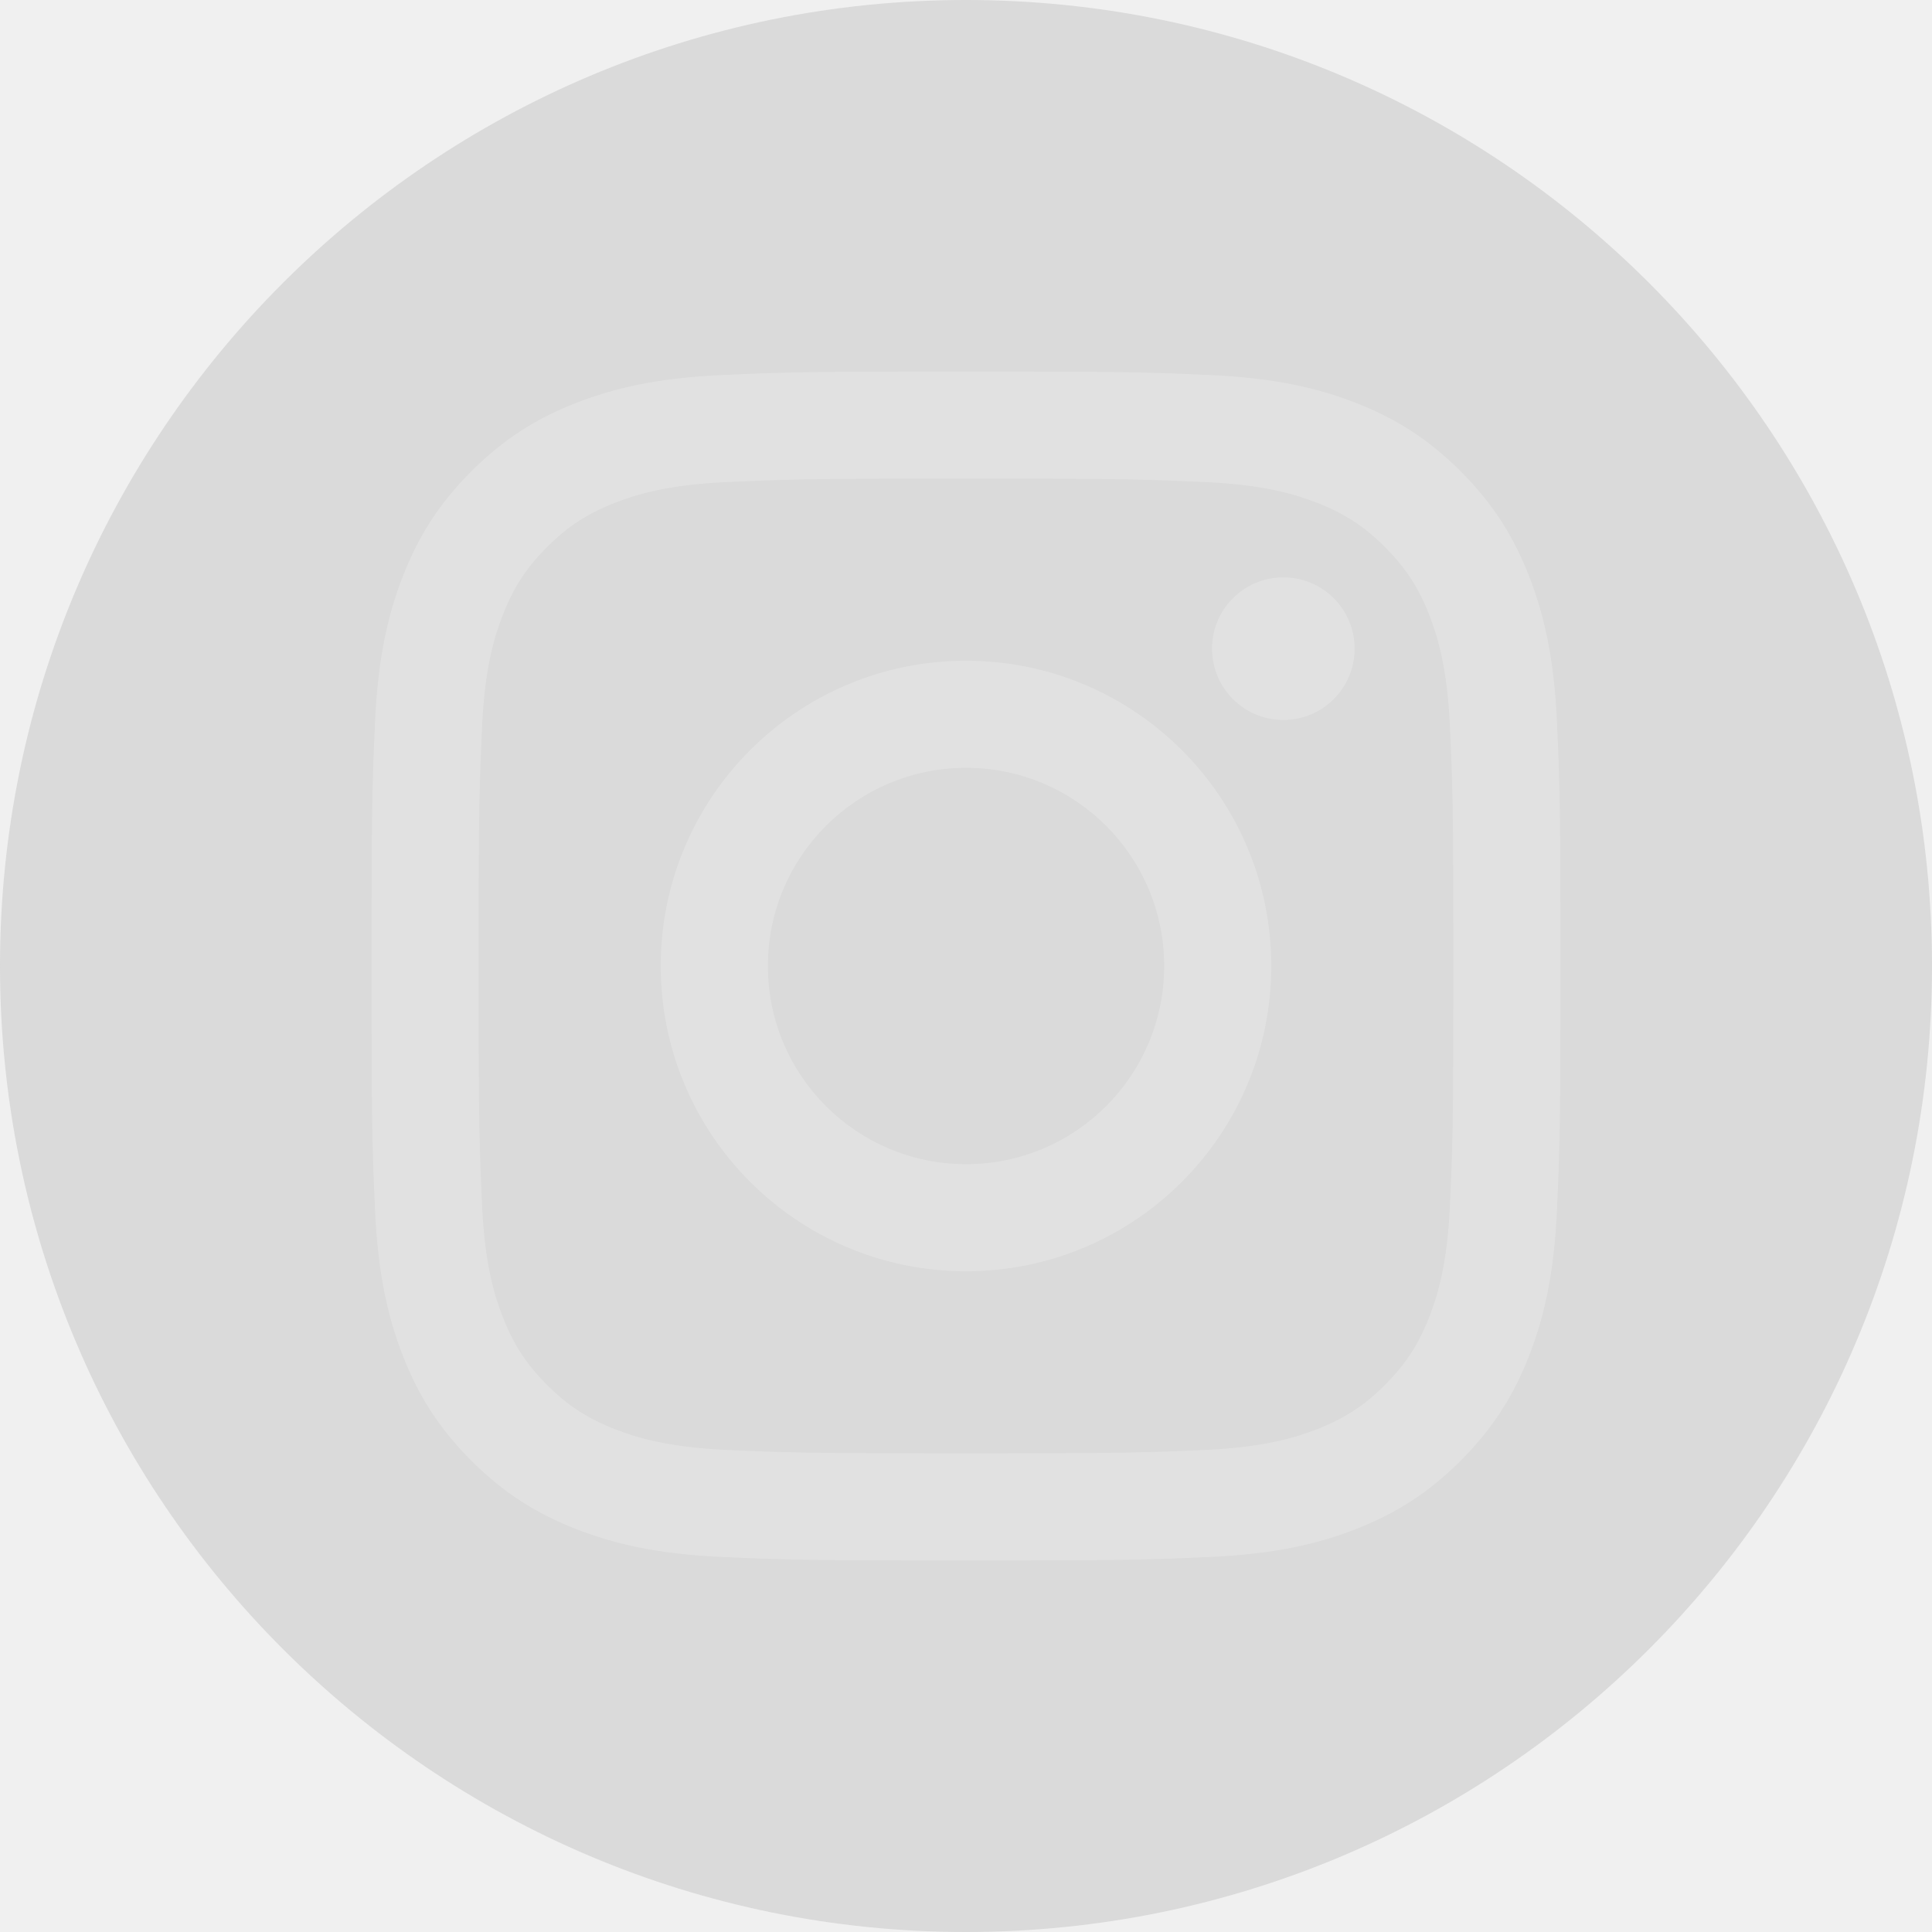
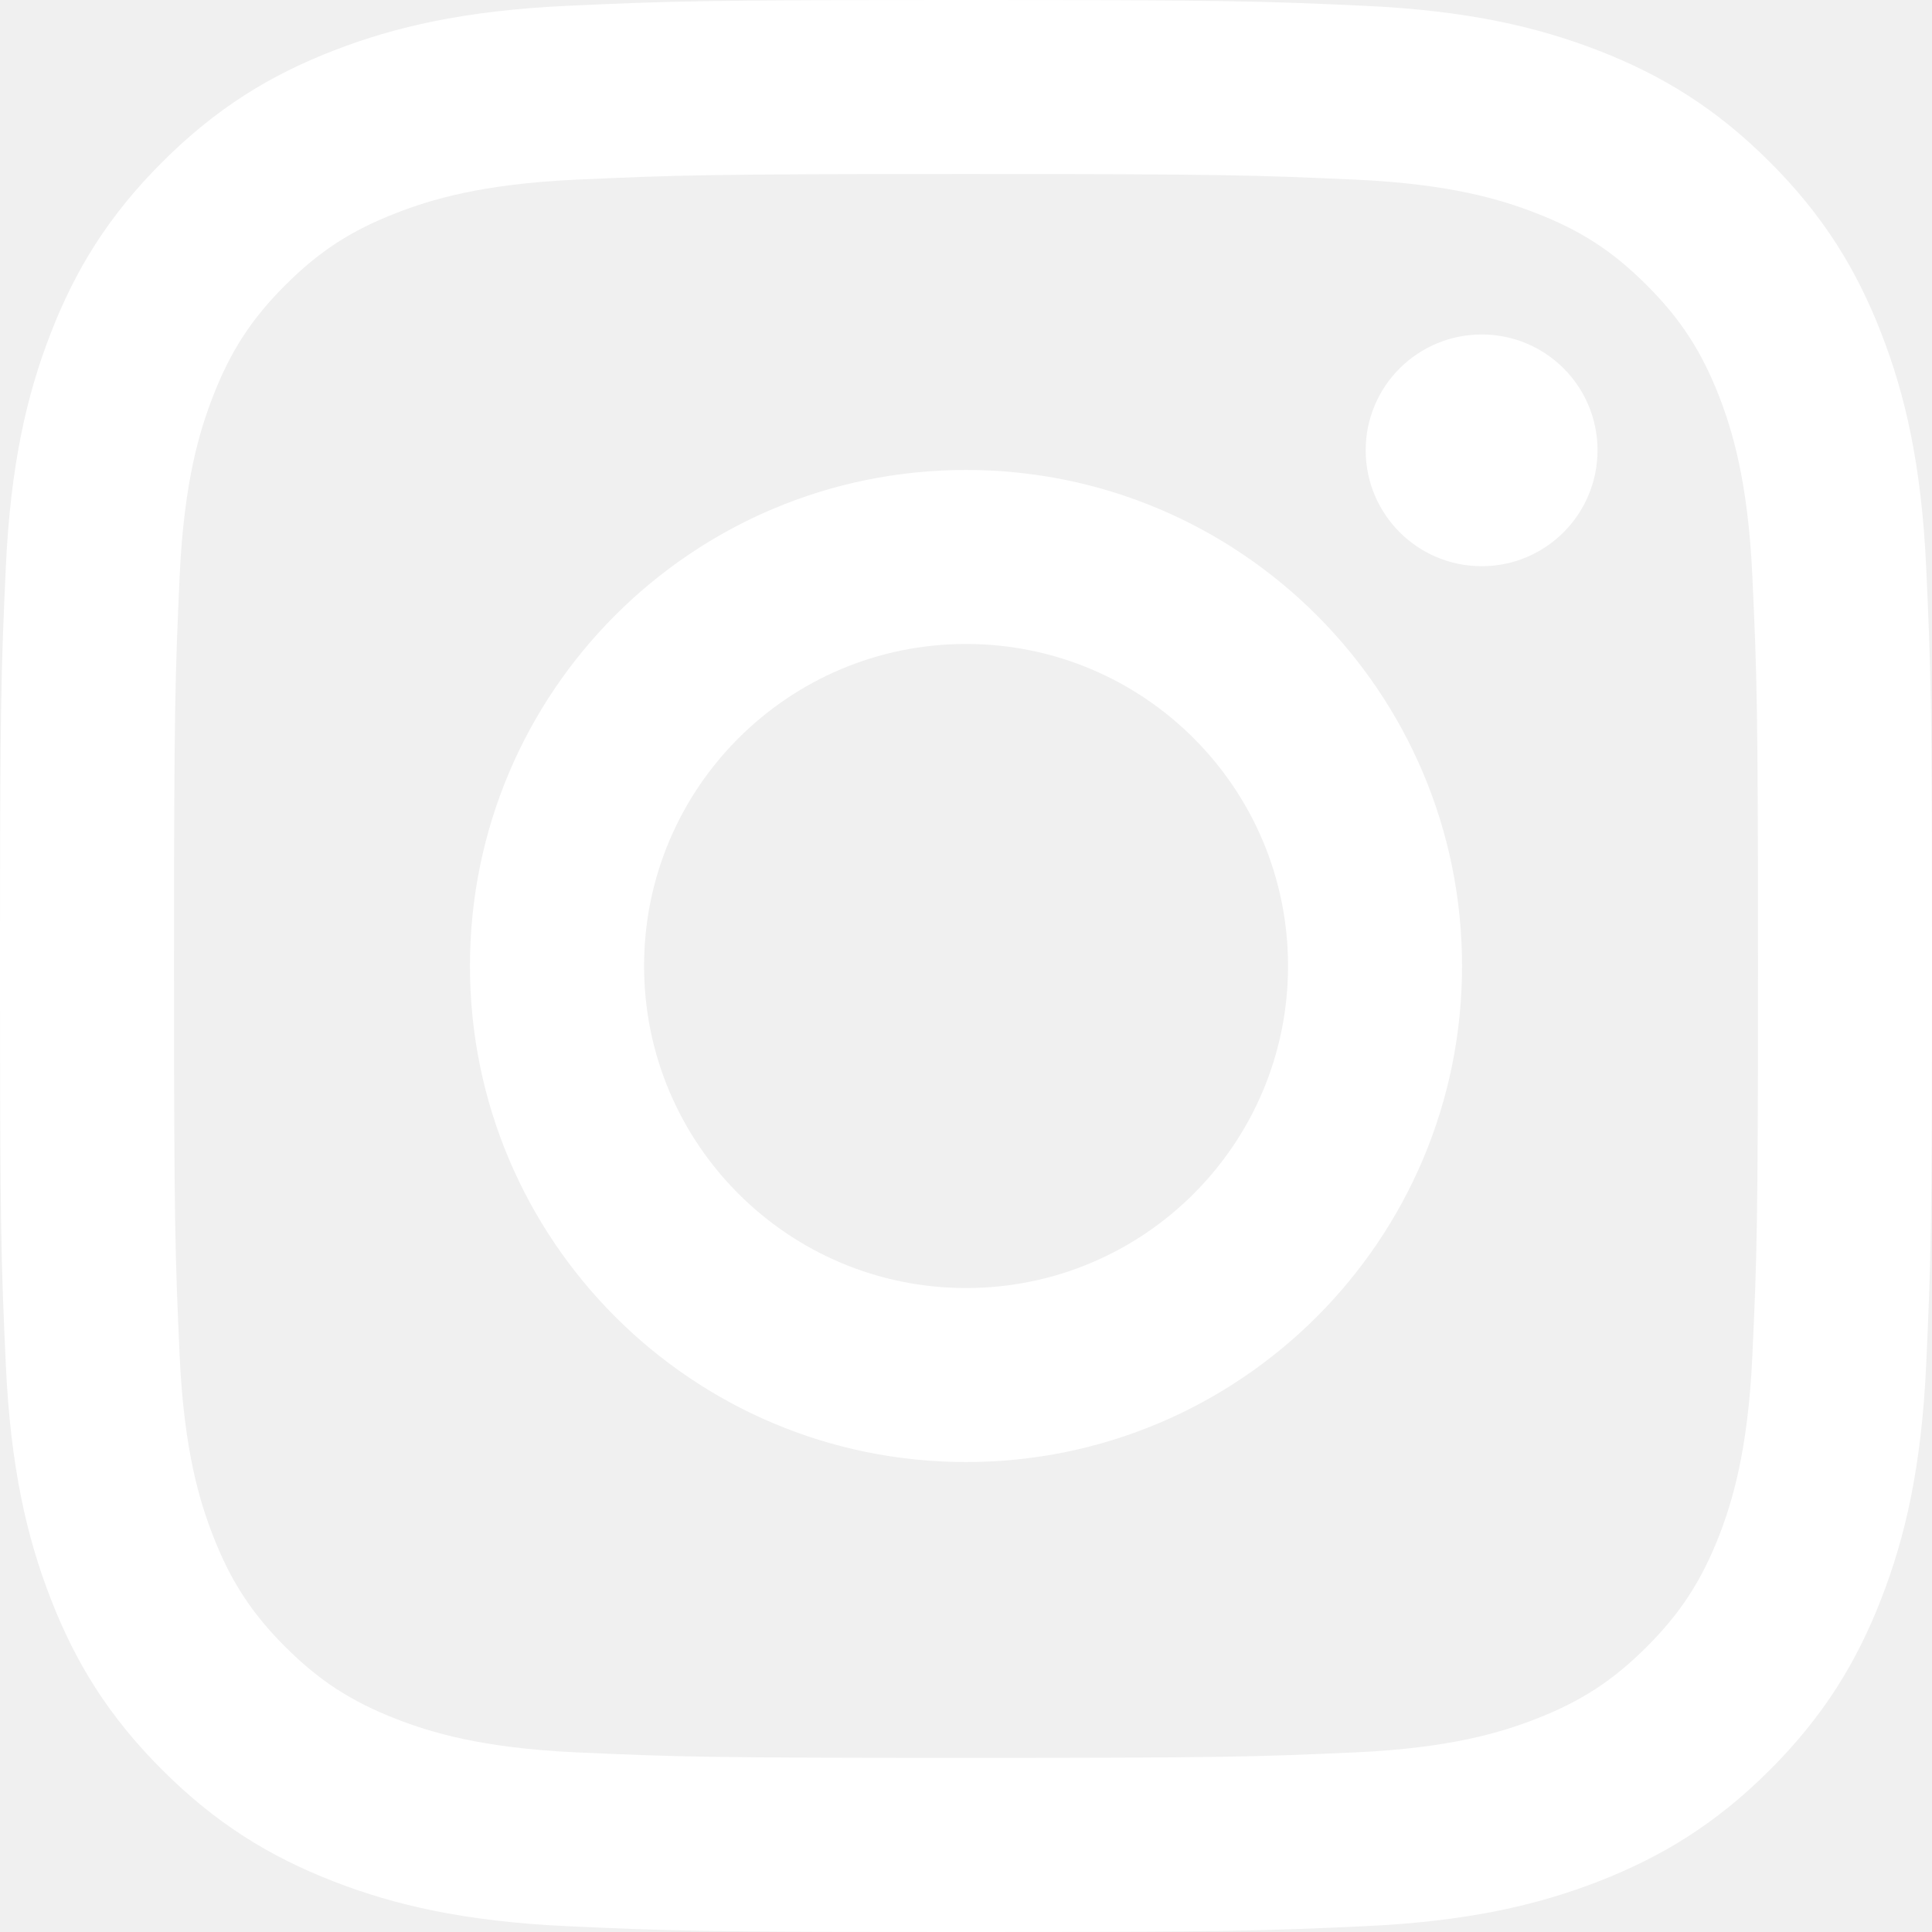
- <svg xmlns="http://www.w3.org/2000/svg" width="26" height="26" viewBox="0 0 26 26" fill="none">
-   <path fill-rule="evenodd" clip-rule="evenodd" d="M9.702 5.048C8.85 5.087 8.269 5.222 7.76 5.42C7.234 5.624 6.788 5.898 6.343 6.343C5.898 6.787 5.624 7.234 5.42 7.76C5.222 8.269 5.087 8.85 5.048 9.702C5.009 10.555 5 10.827 5 13C5 15.173 5.009 15.445 5.048 16.298C5.087 17.15 5.222 17.731 5.42 18.24C5.624 18.766 5.898 19.212 6.343 19.657C6.788 20.102 7.234 20.375 7.76 20.58C8.269 20.778 8.85 20.913 9.702 20.952C10.555 20.991 10.827 21 13 21C15.173 21 15.445 20.991 16.299 20.952C17.15 20.913 17.732 20.778 18.241 20.58C18.766 20.375 19.213 20.102 19.657 19.657C20.102 19.212 20.375 18.766 20.58 18.24C20.778 17.731 20.913 17.15 20.952 16.298C20.991 15.445 21 15.173 21 13C21 10.827 20.991 10.555 20.952 9.702C20.913 8.85 20.778 8.269 20.58 7.76C20.375 7.234 20.102 6.787 19.657 6.343C19.213 5.898 18.766 5.624 18.241 5.42C17.732 5.222 17.15 5.087 16.299 5.048C15.445 5.009 15.173 5 13 5C10.827 5 10.555 5.009 9.702 5.048ZM9.767 19.512C8.987 19.476 8.564 19.346 8.282 19.236C7.909 19.091 7.642 18.918 7.362 18.638C7.082 18.358 6.909 18.091 6.764 17.718C6.654 17.436 6.524 17.013 6.488 16.233C6.45 15.389 6.441 15.136 6.441 13C6.441 10.864 6.45 10.611 6.488 9.767C6.524 8.987 6.654 8.564 6.764 8.282C6.909 7.908 7.082 7.642 7.362 7.362C7.642 7.082 7.909 6.908 8.282 6.764C8.564 6.654 8.987 6.524 9.767 6.488C10.611 6.45 10.864 6.441 13 6.441C15.136 6.441 15.389 6.45 16.233 6.488C17.013 6.524 17.436 6.654 17.718 6.764C18.092 6.908 18.358 7.082 18.638 7.362C18.918 7.642 19.091 7.908 19.237 8.282C19.346 8.564 19.477 8.987 19.512 9.767C19.551 10.611 19.558 10.864 19.558 13C19.558 15.136 19.551 15.389 19.512 16.233C19.477 17.013 19.346 17.436 19.237 17.718C19.091 18.091 18.918 18.358 18.638 18.638C18.358 18.918 18.092 19.091 17.718 19.236C17.436 19.346 17.013 19.476 16.233 19.512C15.389 19.55 15.136 19.558 13 19.558C10.864 19.558 10.611 19.55 9.767 19.512ZM16.311 8.729C16.311 9.259 16.74 9.689 17.271 9.689C17.801 9.689 18.23 9.259 18.23 8.729C18.23 8.199 17.801 7.77 17.271 7.77C16.74 7.77 16.311 8.199 16.311 8.729ZM8.892 13C8.892 15.269 10.731 17.108 13 17.108C15.269 17.108 17.108 15.269 17.108 13C17.108 10.731 15.269 8.892 13 8.892C10.731 8.892 8.892 10.731 8.892 13ZM10.334 13C10.334 11.527 11.528 10.333 13.001 10.333C14.473 10.333 15.667 11.527 15.667 13C15.667 14.473 14.473 15.667 13.001 15.667C11.528 15.667 10.334 14.473 10.334 13" fill="white" />
-   <circle cx="13" cy="13" r="13" fill="#C4C4C4" fill-opacity="0.5" />
+ <svg xmlns="http://www.w3.org/2000/svg" width="16" height="16" viewBox="0 0 16 16" fill="none">
+   <path fill-rule="evenodd" clip-rule="evenodd" d="M4.702 0.048C3.85 0.087 3.269 0.222 2.76 0.42C2.234 0.624 1.788 0.898 1.343 1.343C0.898 1.787 0.624 2.234 0.42 2.76C0.222 3.269 0.087 3.85 0.048 4.702C0.009 5.555 0 5.827 0 8C0 10.173 0.009 10.445 0.048 11.298C0.087 12.15 0.222 12.731 0.42 13.24C0.624 13.766 0.898 14.213 1.343 14.657C1.788 15.102 2.234 15.375 2.76 15.58C3.269 15.778 3.85 15.913 4.702 15.952C5.555 15.991 5.827 16 8 16C10.173 16 10.445 15.991 11.299 15.952C12.15 15.913 12.732 15.778 13.241 15.58C13.766 15.375 14.213 15.102 14.658 14.657C15.102 14.213 15.376 13.766 15.58 13.24C15.778 12.731 15.913 12.15 15.952 11.298C15.991 10.445 16 10.173 16 8C16 5.827 15.991 5.555 15.952 4.702C15.913 3.85 15.778 3.269 15.58 2.76C15.376 2.234 15.102 1.787 14.658 1.343C14.213 0.898 13.766 0.624 13.241 0.42C12.732 0.222 12.15 0.087 11.299 0.048C10.445 0.009 10.173 0 8 0C5.827 0 5.555 0.009 4.702 0.048ZM4.767 14.512C3.987 14.476 3.564 14.346 3.282 14.236C2.909 14.091 2.642 13.918 2.362 13.638C2.082 13.358 1.909 13.091 1.764 12.718C1.654 12.436 1.524 12.013 1.488 11.233C1.45 10.389 1.441 10.136 1.441 8C1.441 5.864 1.45 5.611 1.488 4.767C1.524 3.987 1.654 3.564 1.764 3.282C1.909 2.908 2.082 2.642 2.362 2.362C2.642 2.082 2.909 1.908 3.282 1.764C3.564 1.654 3.987 1.524 4.767 1.488C5.611 1.45 5.864 1.441 8 1.441C10.136 1.441 10.389 1.45 11.233 1.488C12.013 1.524 12.436 1.654 12.718 1.764C13.092 1.908 13.358 2.082 13.638 2.362C13.918 2.642 14.091 2.908 14.237 3.282C14.346 3.564 14.476 3.987 14.512 4.767C14.551 5.611 14.559 5.864 14.559 8C14.559 10.136 14.551 10.389 14.512 11.233C14.476 12.013 14.346 12.436 14.237 12.718C14.091 13.091 13.918 13.358 13.638 13.638C13.358 13.918 13.092 14.091 12.718 14.236C12.436 14.346 12.013 14.476 11.233 14.512C10.389 14.55 10.136 14.558 8 14.558C5.864 14.558 5.611 14.55 4.767 14.512ZM11.31 3.729C11.31 4.259 11.74 4.689 12.271 4.689C12.801 4.689 13.23 4.259 13.23 3.729C13.23 3.199 12.801 2.77 12.271 2.77C11.74 2.77 11.31 3.199 11.31 3.729ZM3.892 8C3.892 10.269 5.731 12.108 8 12.108C10.269 12.108 12.108 10.269 12.108 8C12.108 5.731 10.269 3.892 8 3.892C5.731 3.892 3.892 5.731 3.892 8ZM5.334 8C5.334 6.527 6.528 5.333 8.001 5.333C9.473 5.333 10.667 6.527 10.667 8C10.667 9.473 9.473 10.667 8.001 10.667C6.528 10.667 5.334 9.473 5.334 8Z" fill="white" />
</svg>
